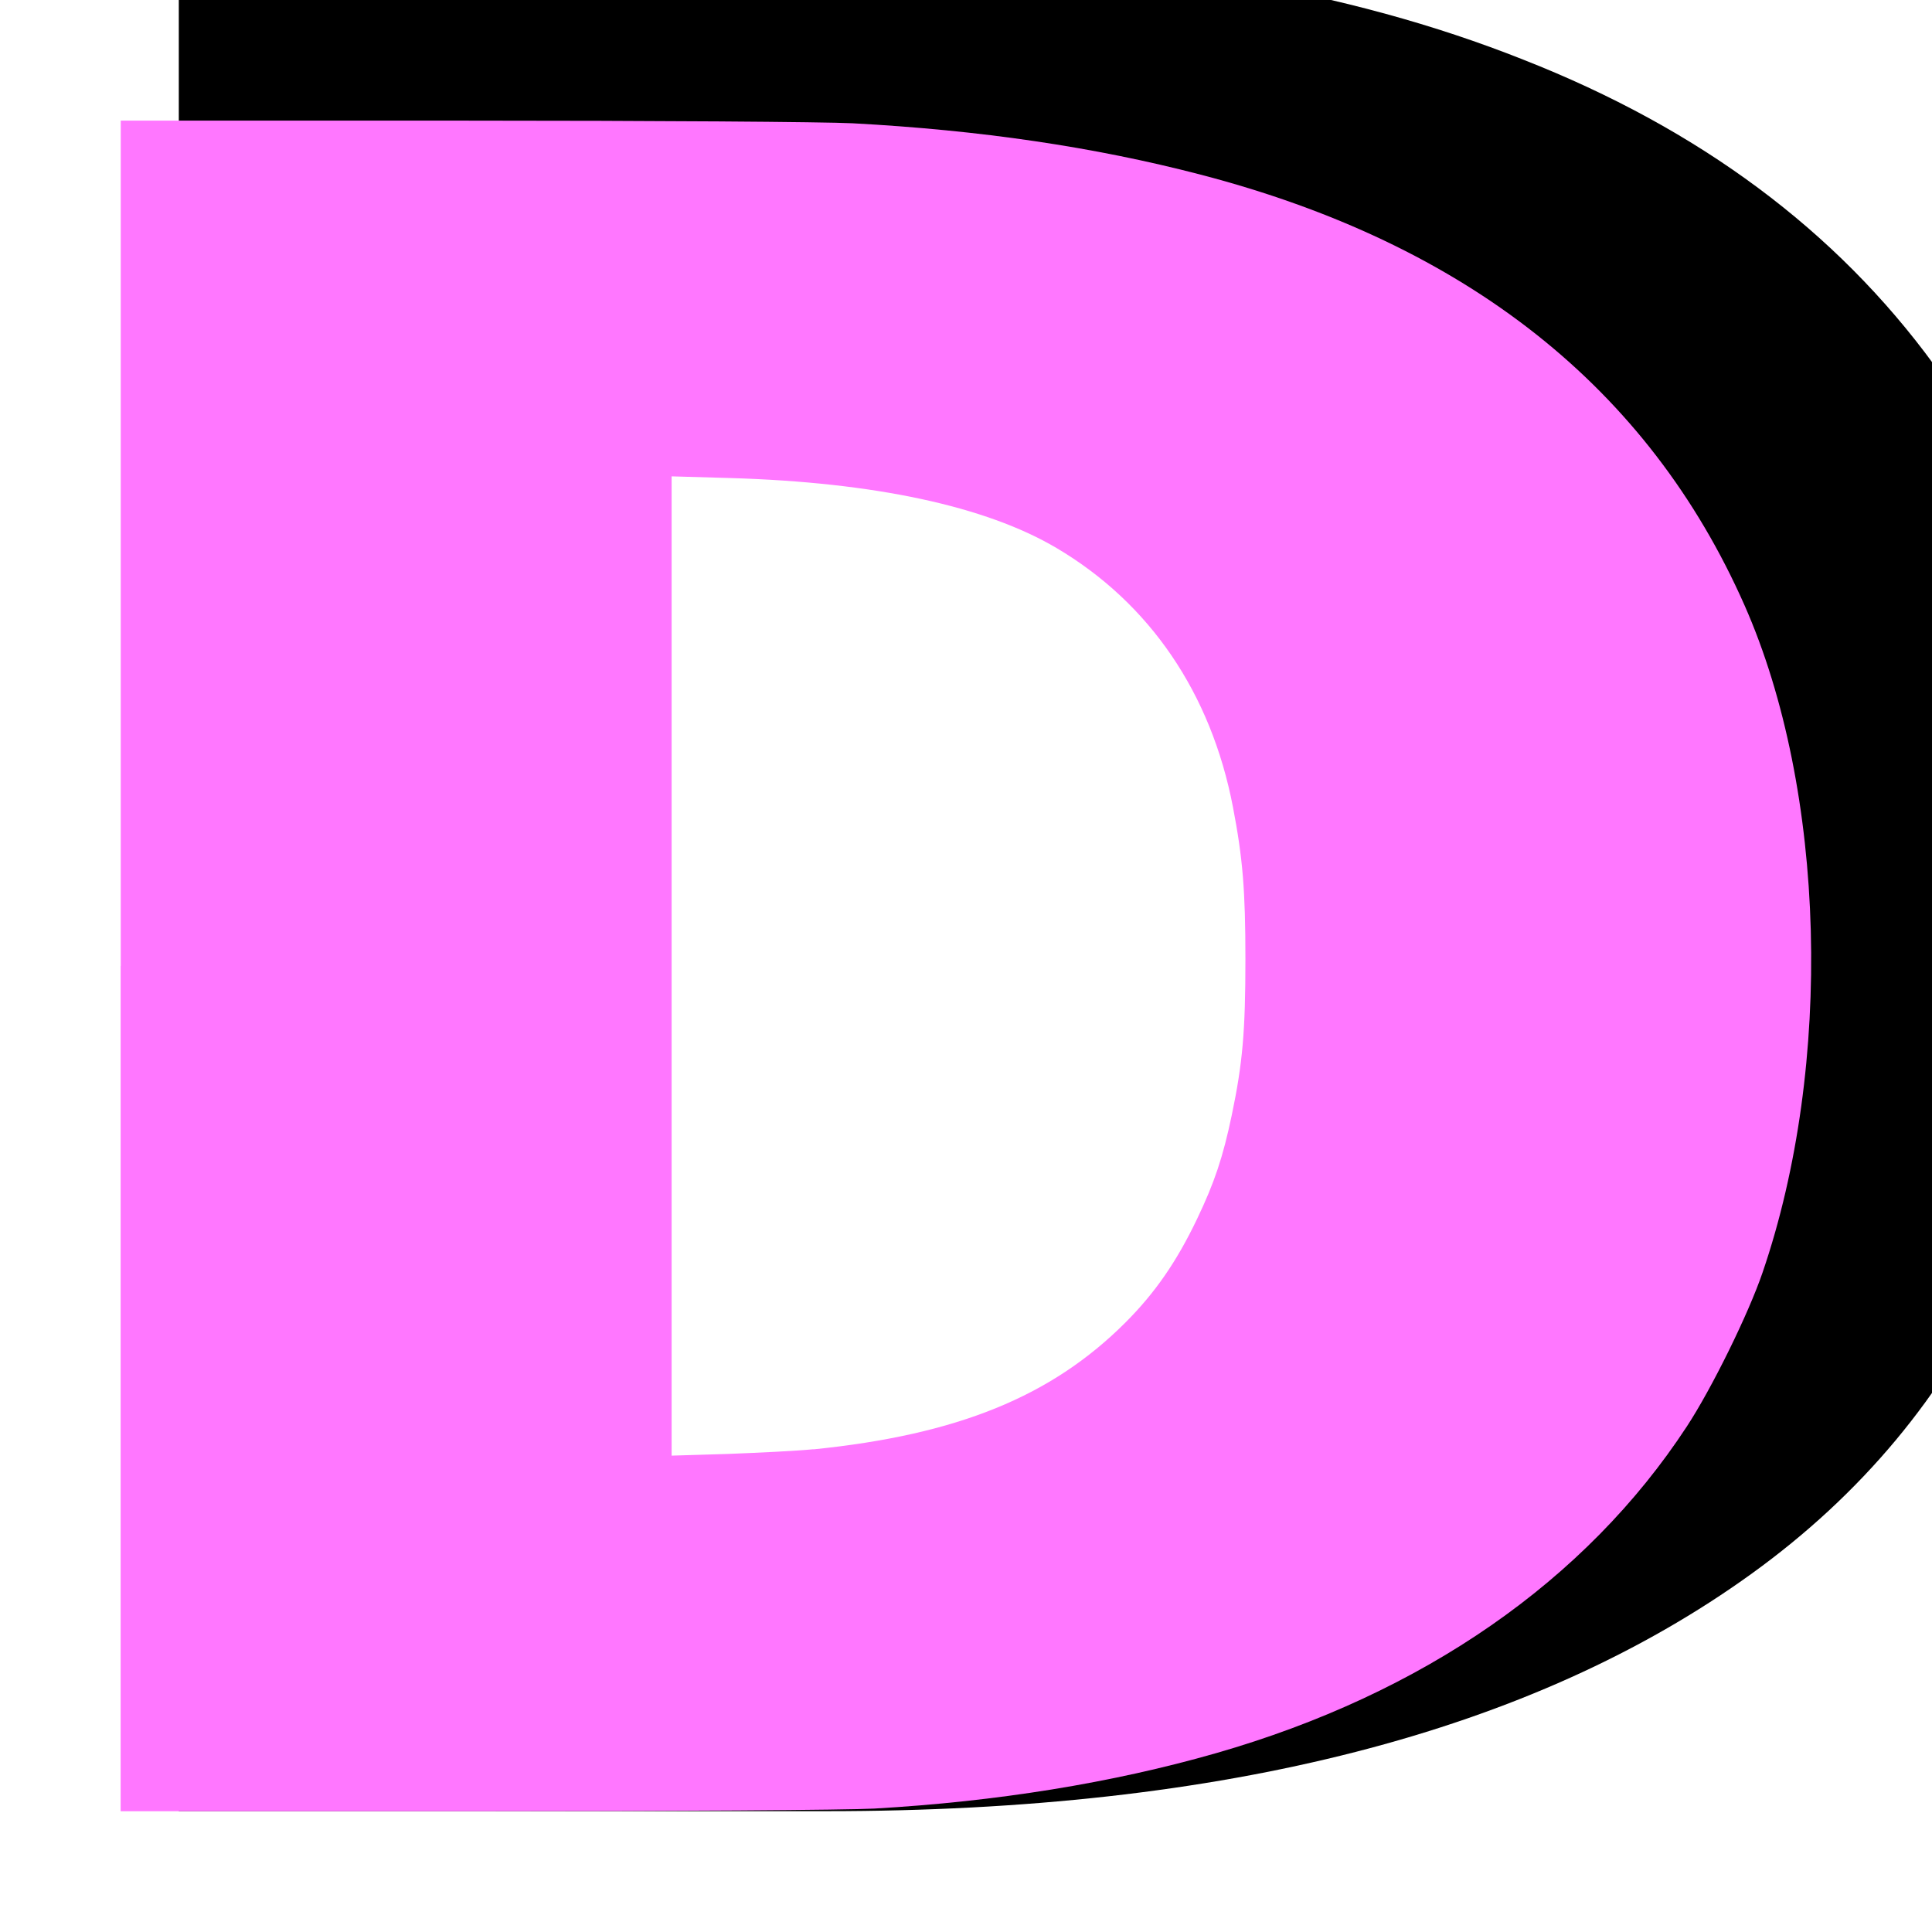
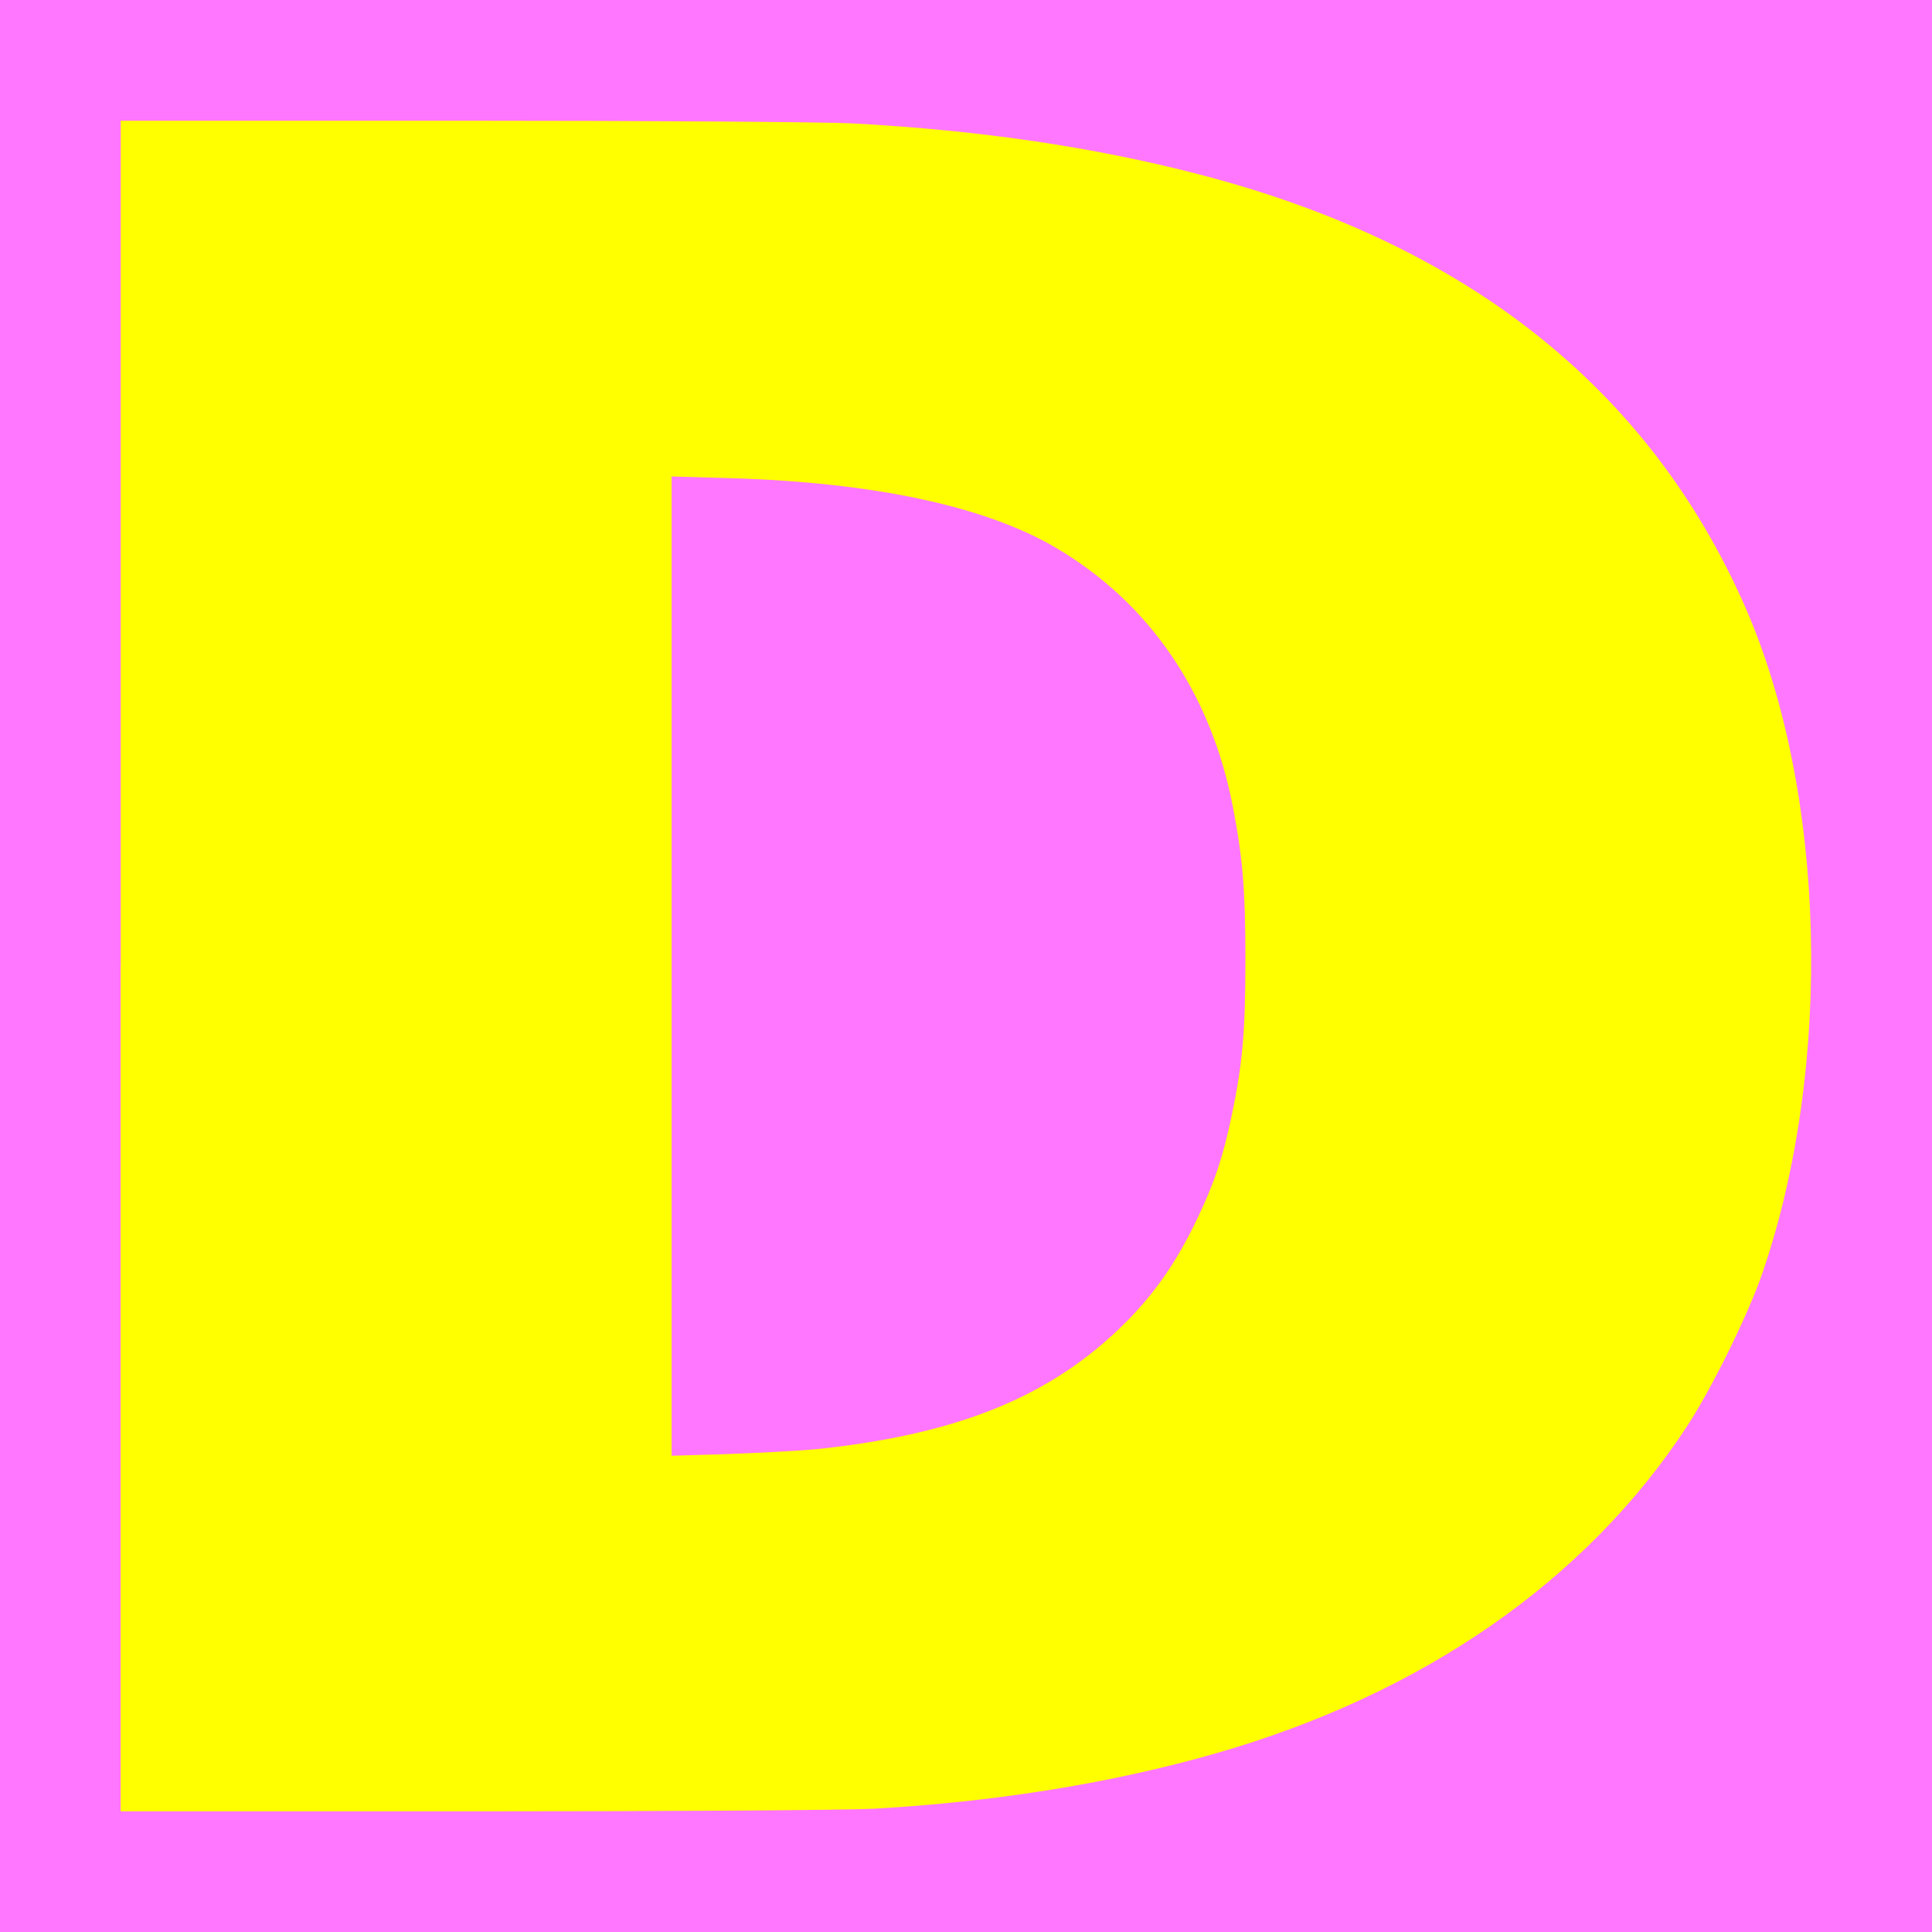
- <svg xmlns="http://www.w3.org/2000/svg" width="16" height="16" viewBox="0 0 16 16" id="svg2" version="1.1">
-   <defs id="defs4" />
+ <svg xmlns="http://www.w3.org/2000/svg" xmlns:ns1="http://www.openswatchbook.org/uri/2009/osb" width="16" height="16" viewBox="0 0 16 16" id="svg2" version="1.1">
+   <defs id="defs4">
+     <linearGradient id="linearGradient5585" ns1:paint="solid">
+       <stop style="stop-color:#eeff55;stop-opacity:1;" offset="0" id="stop5587" />
+     </linearGradient>
+   </defs>
  <g id="layer1" transform="translate(0,-1036.362)">
    <text xml:space="preserve" style="font-style:normal;font-weight:normal;font-size:42.565px;line-height:125%;font-family:sans-serif;letter-spacing:0px;word-spacing:0px;fill:#000000;fill-opacity:1;stroke:none;stroke-width:1px;stroke-linecap:butt;stroke-linejoin:miter;stroke-opacity:1" x="-0.824" y="1168.735" id="text3346" transform="scale(1.111639,0.8995726)">
      <tspan id="tspan3348" x="-0.824" y="1168.735" style="font-style:normal;font-variant:normal;font-weight:900;font-stretch:normal;font-size:23.943px;font-family:'Source Sans Pro';-inkscape-font-specification:'Source Sans Pro Heavy'">D</tspan>
    </text>
    <path d="m 1.016,8.002 0,-6.988 2.818,4.93e-5 c 1.638,2.88e-5 2.996,0.01 3.242,0.023 2.404,0.13 4.237,0.682 5.561,1.676 0.252,0.189 0.729,0.644 0.934,0.891 0.487,0.586 0.889,1.337 1.116,2.086 0.18,0.595 0.274,1.241 0.295,2.021 0.049,1.863 -0.391,3.344 -1.355,4.565 -0.18,0.229 -0.648,0.695 -0.892,0.89 -0.315,0.251 -0.816,0.573 -1.194,0.765 -0.877,0.446 -1.831,0.731 -3.047,0.911 -0.892,0.132 -0.857,0.13 -4.302,0.14 l -3.175,0.009 0,-6.988 z M 6.741,11.995 C 7.103,11.959 7.606,11.87 7.834,11.803 8.623,11.572 9.266,11.127 9.661,10.54 9.984,10.059 10.155,9.595 10.261,8.909 10.327,8.482 10.333,7.473 10.272,7.041 10.151,6.176 9.875,5.549 9.4,5.057 9.181,4.832 9.027,4.71 8.756,4.55 8.161,4.198 7.257,4.003 6.055,3.968 l -0.485,-0.014 0,4.047 0,4.047 0.463,-0.014 c 0.255,-0.008 0.574,-0.025 0.709,-0.039 z" id="path3336" transform="translate(0,1036.362)" style="fill:#ff77ff;fill-opacity:0" />
-     <path style="fill:#ff77ff;fill-opacity:1;stroke:none" d="m 1,1044.362 0,-7.001 2.824,0 c 1.597,0 3.003,0.01 3.237,0.022 1.06,0.057 2,0.196 2.877,0.424 2.207,0.574 3.714,1.767 4.51,3.569 0.675,1.528 0.737,3.806 0.149,5.524 -0.117,0.343 -0.42,0.959 -0.627,1.275 -0.836,1.277 -2.185,2.214 -3.899,2.706 -0.858,0.246 -1.815,0.401 -2.832,0.459 -0.22,0.012 -1.673,0.022 -3.316,0.022 l -2.924,0 0,-7.001 z m 5.737,4.003 c 1.192,-0.121 1.97,-0.437 2.583,-1.05 0.245,-0.245 0.425,-0.505 0.594,-0.859 0.143,-0.299 0.214,-0.51 0.287,-0.859 0.09,-0.43 0.113,-0.694 0.113,-1.291 0,-0.572 -0.022,-0.836 -0.103,-1.259 -0.181,-0.944 -0.689,-1.69 -1.462,-2.147 -0.586,-0.346 -1.508,-0.544 -2.701,-0.579 l -0.486,-0.014 0,4.055 0,4.055 0.464,-0.014 c 0.255,-0.01 0.575,-0.025 0.71,-0.039 z" id="path4138" />
+     <rect style="fill:#ff77ff;fill-opacity:1;stroke:none" id="rect4139" width="16" height="16" x="0" y="1036.362" />
+     <path style="fill:#ffff00;fill-opacity:1;stroke:none" d="m 1,1044.363 0,-7.001 2.824,0 c 1.597,0 3.003,0.01 3.237,0.022 1.06,0.057 2,0.196 2.877,0.424 2.207,0.574 3.714,1.767 4.51,3.569 0.675,1.528 0.737,3.806 0.149,5.524 -0.117,0.343 -0.42,0.959 -0.627,1.275 -0.836,1.277 -2.185,2.214 -3.899,2.706 -0.858,0.246 -1.815,0.401 -2.832,0.459 -0.22,0.012 -1.673,0.022 -3.316,0.022 l -2.924,0 0,-7.001 z m 5.737,4.003 c 1.192,-0.121 1.97,-0.437 2.583,-1.05 0.245,-0.245 0.425,-0.505 0.594,-0.859 0.143,-0.299 0.214,-0.51 0.287,-0.859 0.09,-0.43 0.113,-0.694 0.113,-1.291 0,-0.572 -0.022,-0.836 -0.103,-1.259 -0.181,-0.944 -0.689,-1.69 -1.462,-2.147 -0.586,-0.346 -1.508,-0.544 -2.701,-0.579 l -0.486,-0.014 0,4.055 0,4.055 0.464,-0.014 c 0.255,-0.01 0.575,-0.025 0.71,-0.039 z" id="path4138" />
  </g>
</svg>
